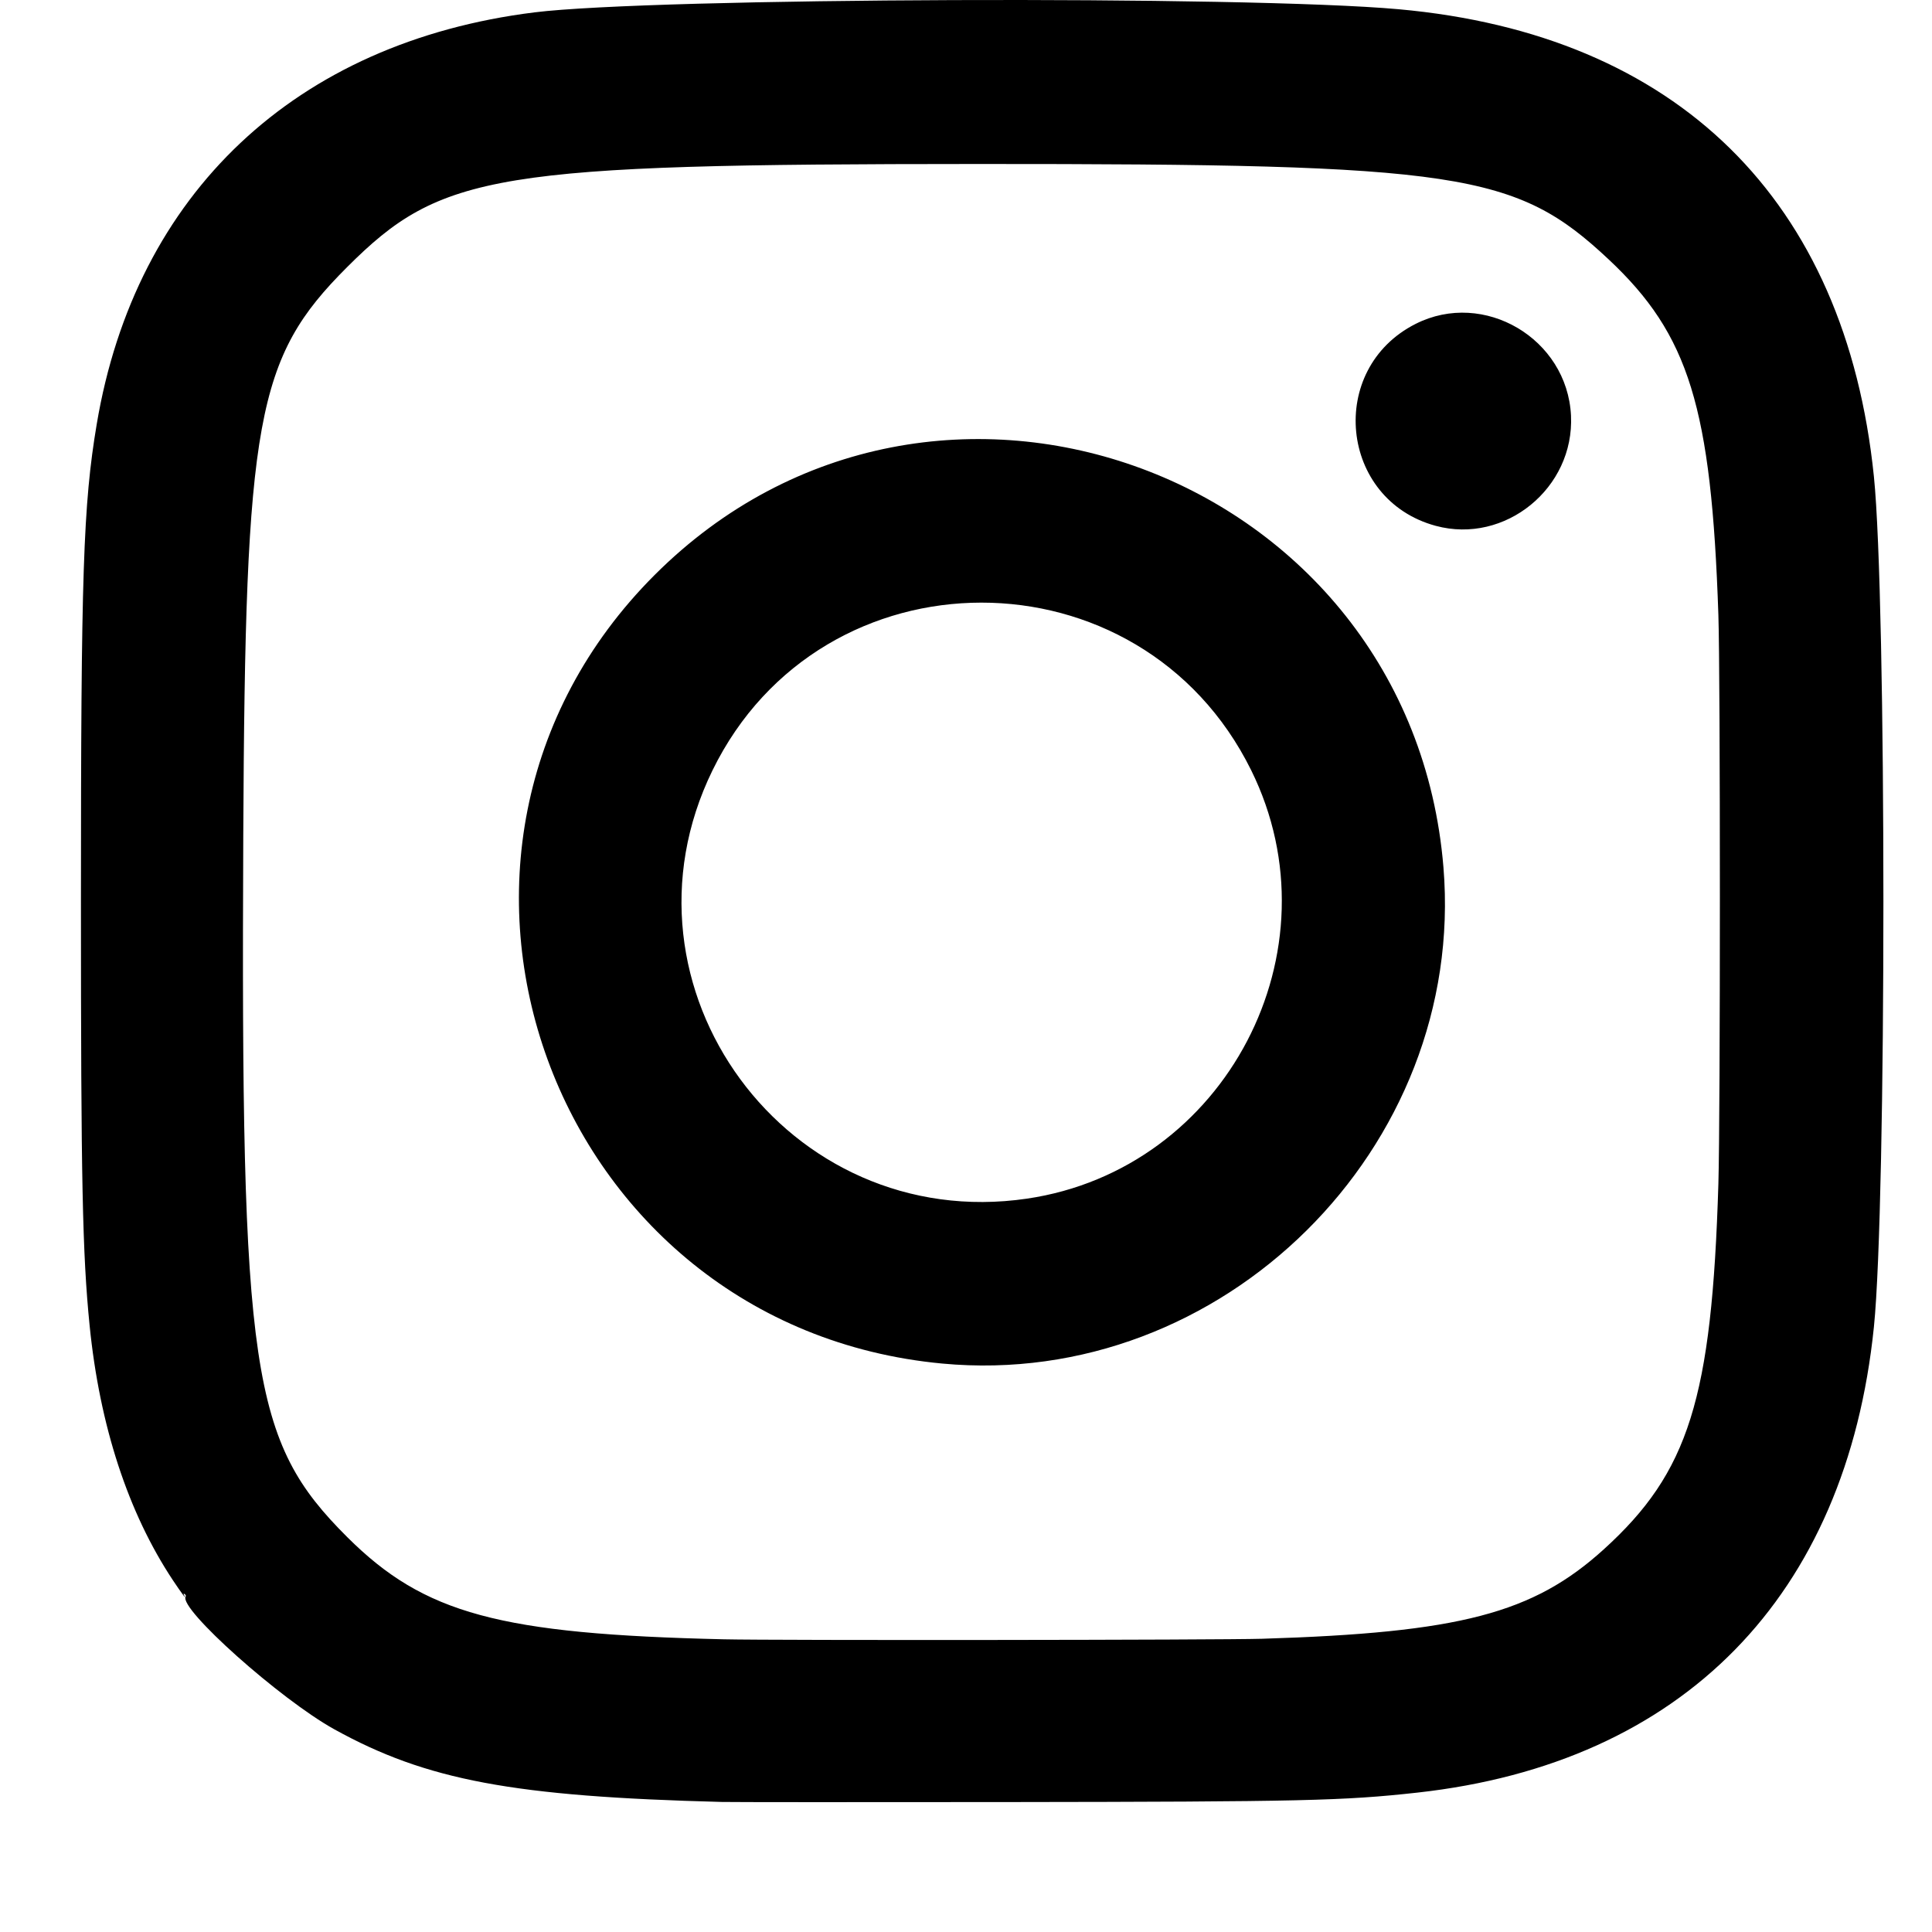
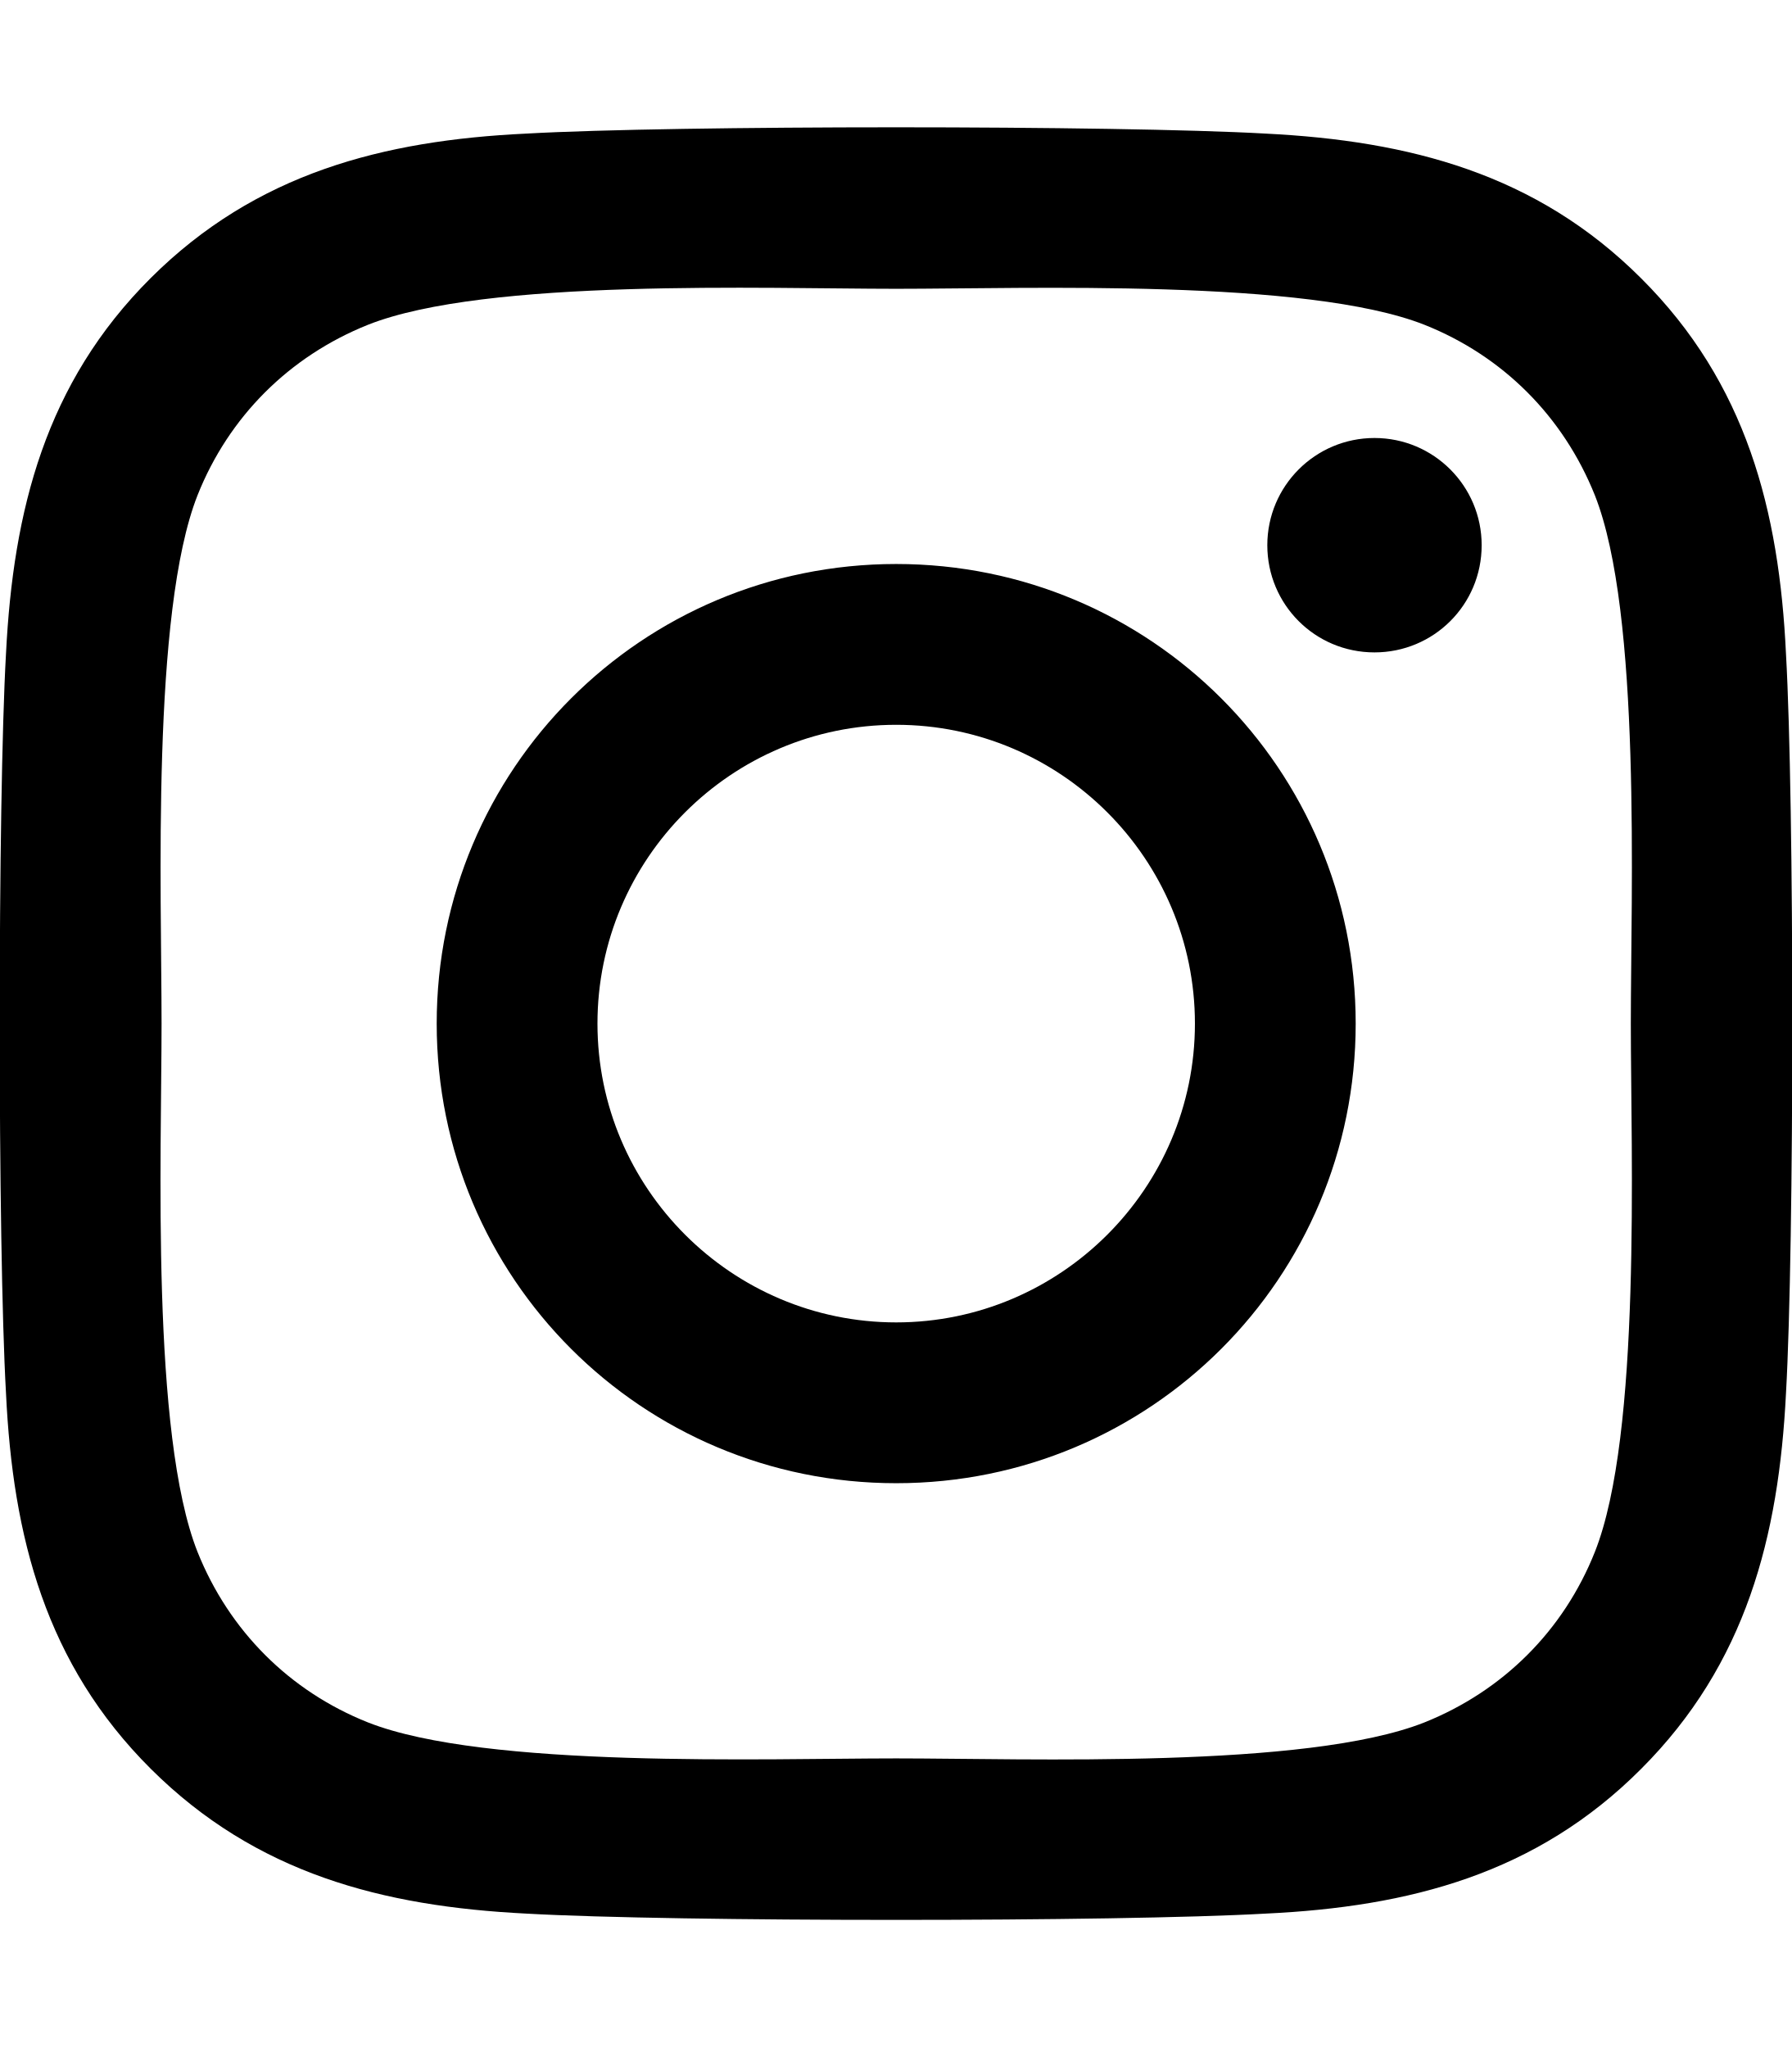
- <svg xmlns="http://www.w3.org/2000/svg" fill="#000000" width="24px" height="24px" viewBox="0 0 1024 1024" version="1.1">
-   <path style="fill:#000000;stroke-width:0.829" d="m 382.596,955.068 c -110.504,-2.842 -156.518,-11.464 -205.371,-38.485 -28.662,-15.853 -82.694,-64.085 -78.818,-70.357 0.245,-0.397 0,-0.991 -0.524,-1.321 -0.655,-0.405 -0.755,-0.222 -0.306,0.564 1.836,3.219 -1.533,-1.274 -5.962,-7.95 C 67.872,801.731 52.806,755.622 47.489,702.47 43.688,664.467 42.901,625.96 42.901,477.94 c 0,-174.14 1.192,-210.28 8.343,-252.987 C 71.767,102.39 156.761,22.358 283.173,6.565 345.915,-1.274 660.233,-2.417 741.347,4.898 888.977,18.212 978.188,105.943 993.209,252.581 c 6.71,65.508 6.713,385.117 0,450.718 -14.61,142.85 -101.247,231.24 -241.922,246.817 -39.103,4.33 -60.626,4.827 -217.074,5.015 -78.379,0.095 -146.608,0.066 -151.62,-0.063 z m 286.255,-86.484 c 104.833,-3.231 143.681,-13.391 181.166,-47.38 45.094,-40.891 57.306,-79.823 60.759,-193.715 1.065,-35.105 1.063,-269.961 0,-301.583 C 907.07,215.867 895.2,177.405 852.626,137.492 803.345,91.293 773.92,86.845 518.06,86.915 c -256.022,0.07 -284.091,4.67 -334.187,54.767 -48.09,48.09 -53.916,80.015 -54.933,301.046 -1.312,284.964 4.049,321.114 55.166,372.028 40.758,40.596 80.558,51.379 199.733,54.113 27.266,0.626 263.117,0.39 285.013,-0.285 z M 499.418,722.713 C 291.798,703.274 200.025,451.695 346.955,304.764 494.887,156.833 747.863,250.585 765.057,459.712 777.287,608.459 647.85,736.61 499.418,722.713 Z m 44.91,-87.41 C 649.722,619.814 710.405,503.82 663.133,408.208 604.561,289.74 435.548,289.821 377.619,408.344 321.435,523.298 417.407,653.955 544.328,635.303 Z M 760.996,278.712 c -51.012,-13.77 -57.925,-83.199 -10.66,-107.059 36.186,-18.267 80.351,7.814 82.325,48.615 1.858,38.386 -34.906,68.367 -71.666,58.444 z" />
+ <svg xmlns="http://www.w3.org/2000/svg" viewBox="0 0 448 512">
+   <path d="M224.1 141c-63.6 0-114.9 51.3-114.9 114.9s51.3 114.9 114.9 114.9S339 319.5 339 255.9 287.7 141 224.1 141zm0 189.6c-41.1 0-74.7-33.5-74.7-74.7s33.5-74.7 74.7-74.7 74.7 33.5 74.7 74.7-33.6 74.7-74.7 74.7zm146.4-194.3c0 14.9-12 26.8-26.8 26.8-14.9 0-26.8-12-26.8-26.8s12-26.8 26.8-26.8 26.8 12 26.8 26.8zm76.1 27.2c-1.7-35.9-9.9-67.7-36.2-93.9-26.2-26.2-58-34.4-93.9-36.2-37-2.1-147.9-2.1-184.9 0-35.8 1.7-67.6 9.9-93.9 36.1s-34.4 58-36.2 93.9c-2.1 37-2.1 147.9 0 184.9 1.7 35.9 9.9 67.7 36.2 93.9s58 34.4 93.9 36.2c37 2.1 147.9 2.1 184.9 0 35.9-1.7 67.7-9.9 93.9-36.2 26.2-26.2 34.4-58 36.2-93.9 2.1-37 2.1-147.8 0-184.8zM398.8 388c-7.8 19.6-22.9 34.7-42.6 42.6-29.5 11.7-99.5 9-132.1 9s-102.7 2.6-132.1-9c-19.6-7.8-34.7-22.9-42.6-42.6-11.7-29.5-9-99.5-9-132.1s-2.6-102.7 9-132.1c7.8-19.6 22.9-34.7 42.6-42.6 29.5-11.7 99.5-9 132.1-9s102.7-2.6 132.1 9c19.6 7.8 34.7 22.9 42.6 42.6 11.7 29.5 9 99.5 9 132.1s2.7 102.7-9 132.1z" />
</svg>
